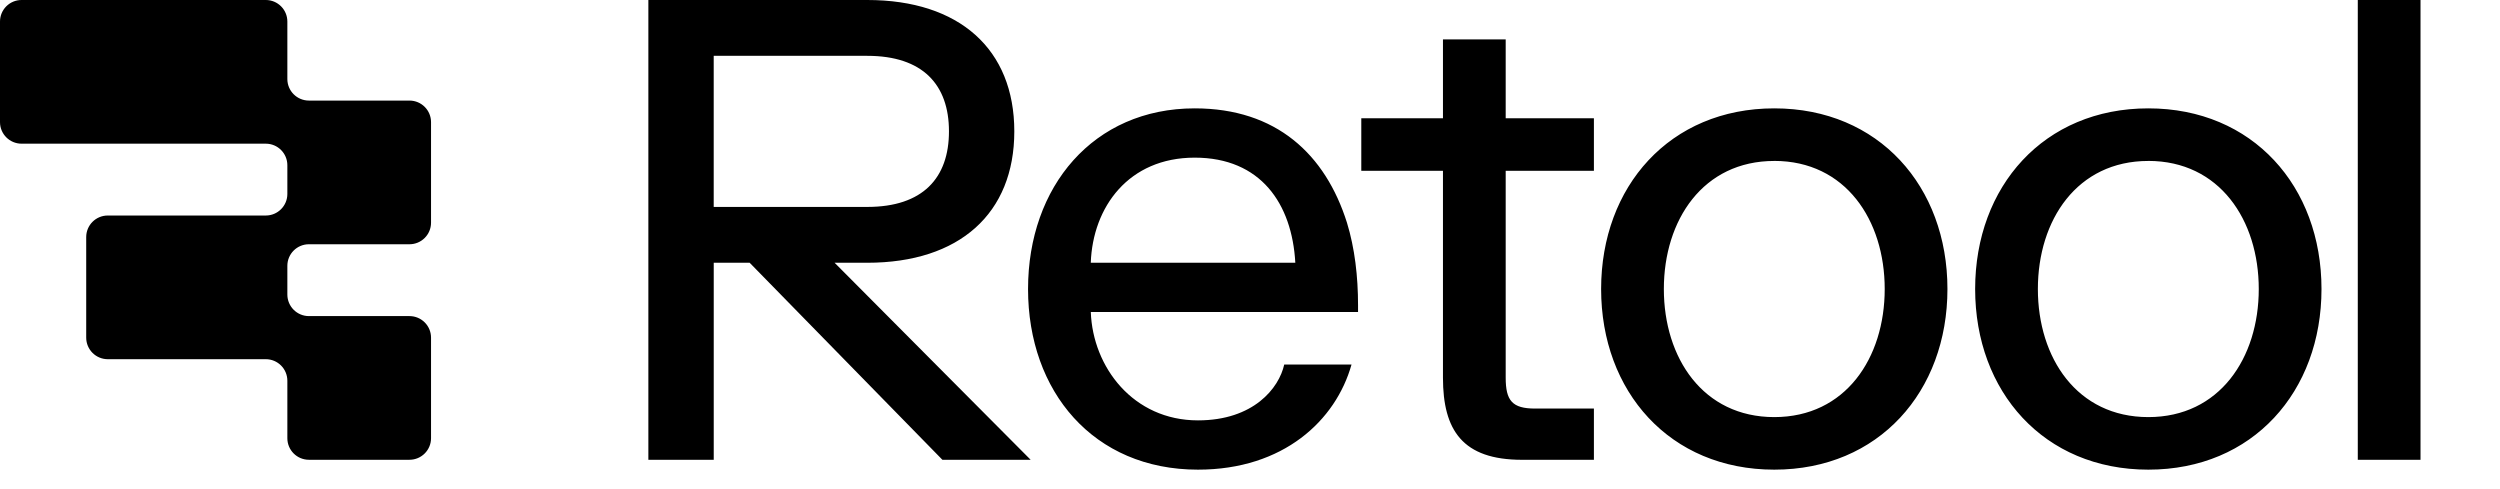
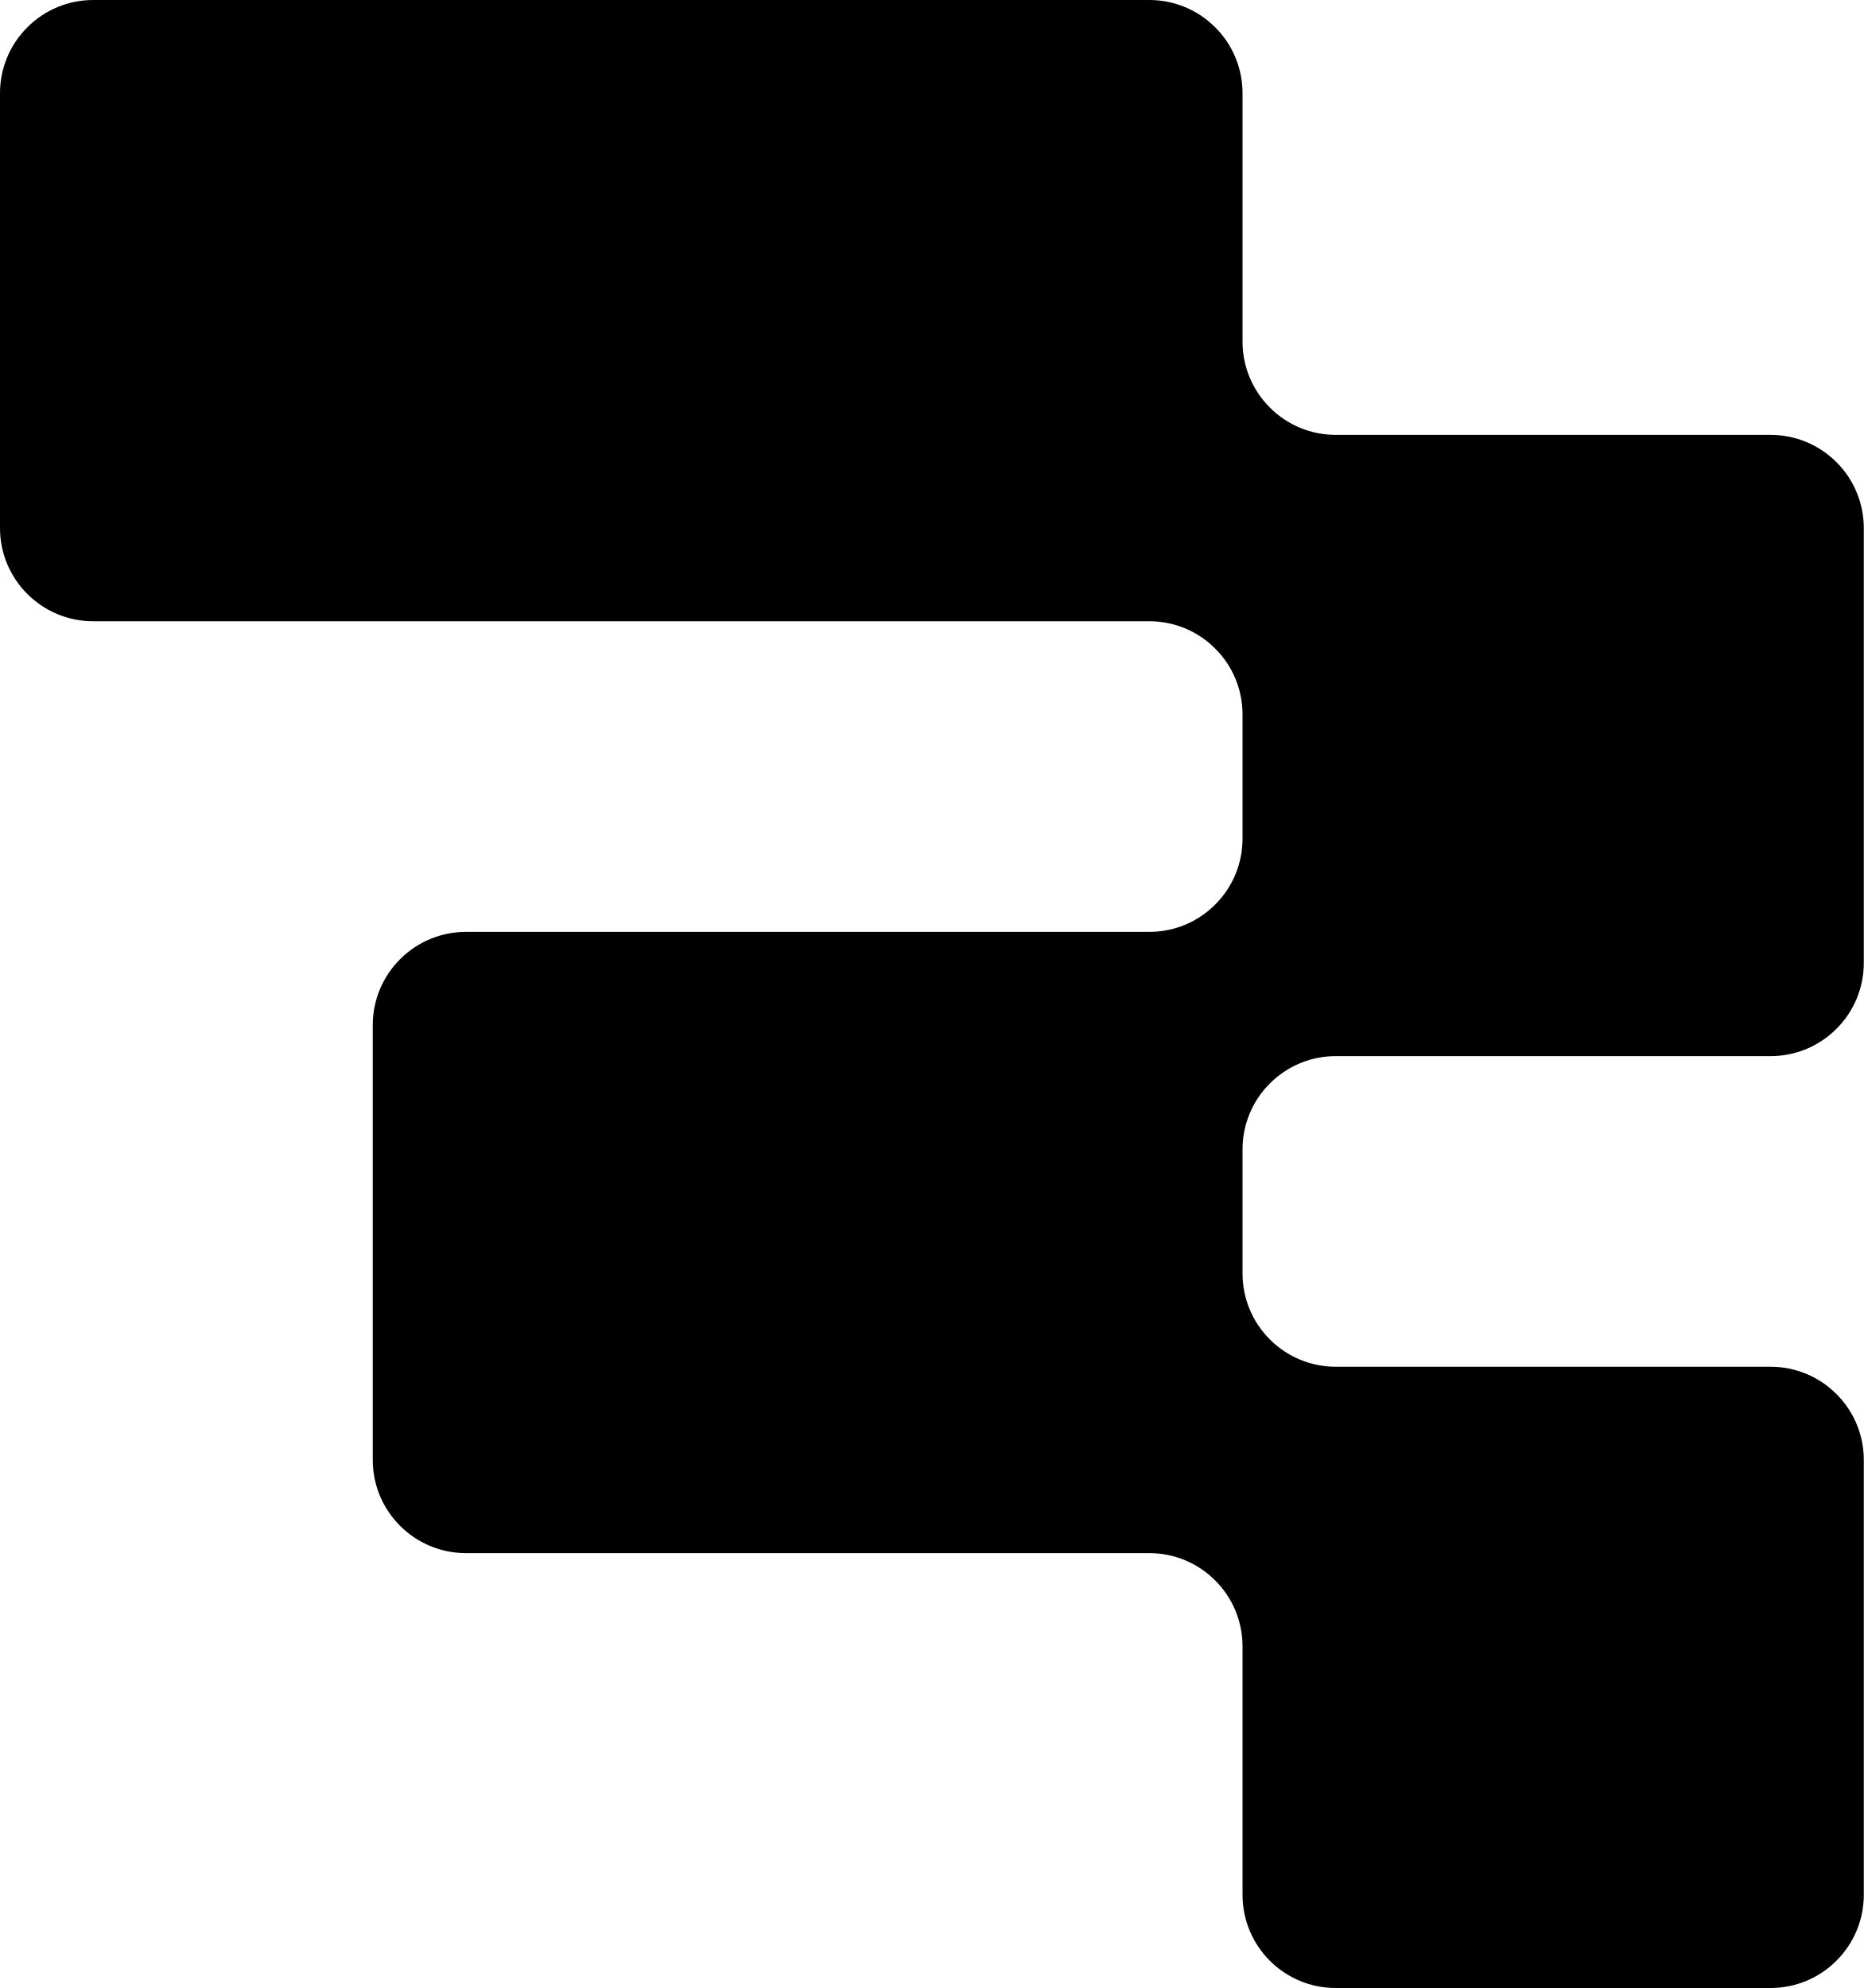
- <svg xmlns="http://www.w3.org/2000/svg" class="GlobalFooter_meta___7tB7 w-full h-auto" fill="currentColor" viewBox="0 0 87 17">
-   <path d="M35.866 16.001h-3.07l-6.708-6.857h-1.25V16h-2.275V0h7.618c3.207 0 5.117 1.714 5.117 4.572 0 2.857-1.91 4.572-5.117 4.572h-1.137L35.866 16Zm-2.842-11.43c0-1.622-.91-2.628-2.843-2.628h-5.344v5.258h5.344c1.933 0 2.843-1.006 2.843-2.63ZM41.689 16.344c-3.639 0-5.913-2.72-5.913-6.286 0-3.566 2.274-6.287 5.799-6.287 2.843 0 4.548 1.6 5.299 3.978.273.891.386 1.874.386 2.88v.229h-9.3c.068 1.92 1.477 3.771 3.729 3.771 1.933 0 2.82-1.12 3.002-1.943h2.342c-.546 1.943-2.365 3.658-5.344 3.658Zm-3.73-7.2h7.118c-.114-2.058-1.205-3.658-3.502-3.658-2.297 0-3.547 1.714-3.616 3.657ZM47.373 5.943V4.115h2.842V1.372h2.183v2.743h3.07v1.828h-3.07v7.2c0 .801.228 1.075 1.024 1.075h2.046v1.783h-2.501c-2.07 0-2.752-1.028-2.752-2.857v-7.2h-2.842ZM61.745 3.771c3.639 0 6.026 2.72 6.026 6.287 0 3.566-2.387 6.286-6.026 6.286s-6.026-2.72-6.026-6.286c0-3.566 2.387-6.287 6.026-6.287Zm0 1.83c-2.479 0-3.843 2.056-3.843 4.457 0 2.4 1.364 4.457 3.843 4.457s3.843-2.057 3.843-4.457S64.224 5.6 61.745 5.6ZM74.762 3.771c3.638 0 6.026 2.72 6.026 6.287 0 3.566-2.388 6.286-6.026 6.286-3.639 0-6.027-2.72-6.027-6.286 0-3.566 2.388-6.287 6.027-6.287Zm0 1.83c-2.48 0-3.844 2.056-3.844 4.457 0 2.4 1.365 4.457 3.844 4.457 2.478 0 3.843-2.057 3.843-4.457S77.24 5.6 74.762 5.6ZM84.234 0v16.001h-2.183V0h2.183ZM10 .75A.75.75 0 0 0 9.25 0H.75A.75.75 0 0 0 0 .75v3.5c0 .414.336.75.75.75h8.5a.75.75 0 0 1 .75.75v1a.75.75 0 0 1-.75.75h-5.5a.75.75 0 0 0-.75.75v3.5c0 .414.336.75.75.75h5.5a.75.75 0 0 1 .75.75v2c0 .415.336.75.75.75h3.5a.75.75 0 0 0 .75-.75v-3.5a.75.75 0 0 0-.75-.75h-3.5a.75.75 0 0 1-.75-.75v-1a.75.75 0 0 1 .75-.75h3.5a.75.75 0 0 0 .75-.75v-3.5a.75.75 0 0 0-.75-.75h-3.5a.75.75 0 0 1-.75-.75v-2Z" />
+ <svg xmlns="http://www.w3.org/2000/svg" width="15" height="16" viewBox="0 0 15 16" fill="currentColor">
+   <path d="M10 0.75C10 0.551 9.921 0.36 9.78 0.22C9.64 0.079 9.449 0 9.25 0L0.75 0C0.551 0 0.36 0.079 0.22 0.22C0.079 0.36 0 0.551 0 0.75L0 4.25C0 4.664 0.336 5 0.75 5H9.25C9.449 5 9.64 5.079 9.78 5.22C9.921 5.36 10 5.551 10 5.75V6.75C10 6.949 9.921 7.14 9.78 7.28C9.64 7.421 9.449 7.5 9.25 7.5H3.75C3.551 7.5 3.36 7.579 3.22 7.72C3.079 7.86 3 8.051 3 8.25V11.75C3 12.164 3.336 12.5 3.75 12.5H9.25C9.449 12.5 9.64 12.579 9.78 12.72C9.921 12.86 10 13.051 10 13.25V15.25C10 15.665 10.336 16 10.75 16H14.25C14.449 16 14.64 15.921 14.78 15.78C14.921 15.64 15 15.449 15 15.25V11.75C15 11.551 14.921 11.36 14.78 11.22C14.64 11.079 14.449 11 14.25 11H10.75C10.551 11 10.36 10.921 10.22 10.78C10.079 10.64 10 10.449 10 10.25V9.25C10 9.051 10.079 8.86 10.22 8.72C10.36 8.579 10.551 8.5 10.75 8.5H14.25C14.449 8.5 14.64 8.421 14.78 8.28C14.921 8.14 15 7.949 15 7.75V4.25C15 4.051 14.921 3.86 14.78 3.72C14.64 3.579 14.449 3.5 14.25 3.5H10.75C10.551 3.5 10.36 3.421 10.22 3.28C10.079 3.14 10 2.949 10 2.75V0.75Z" fill="black" />
</svg>
